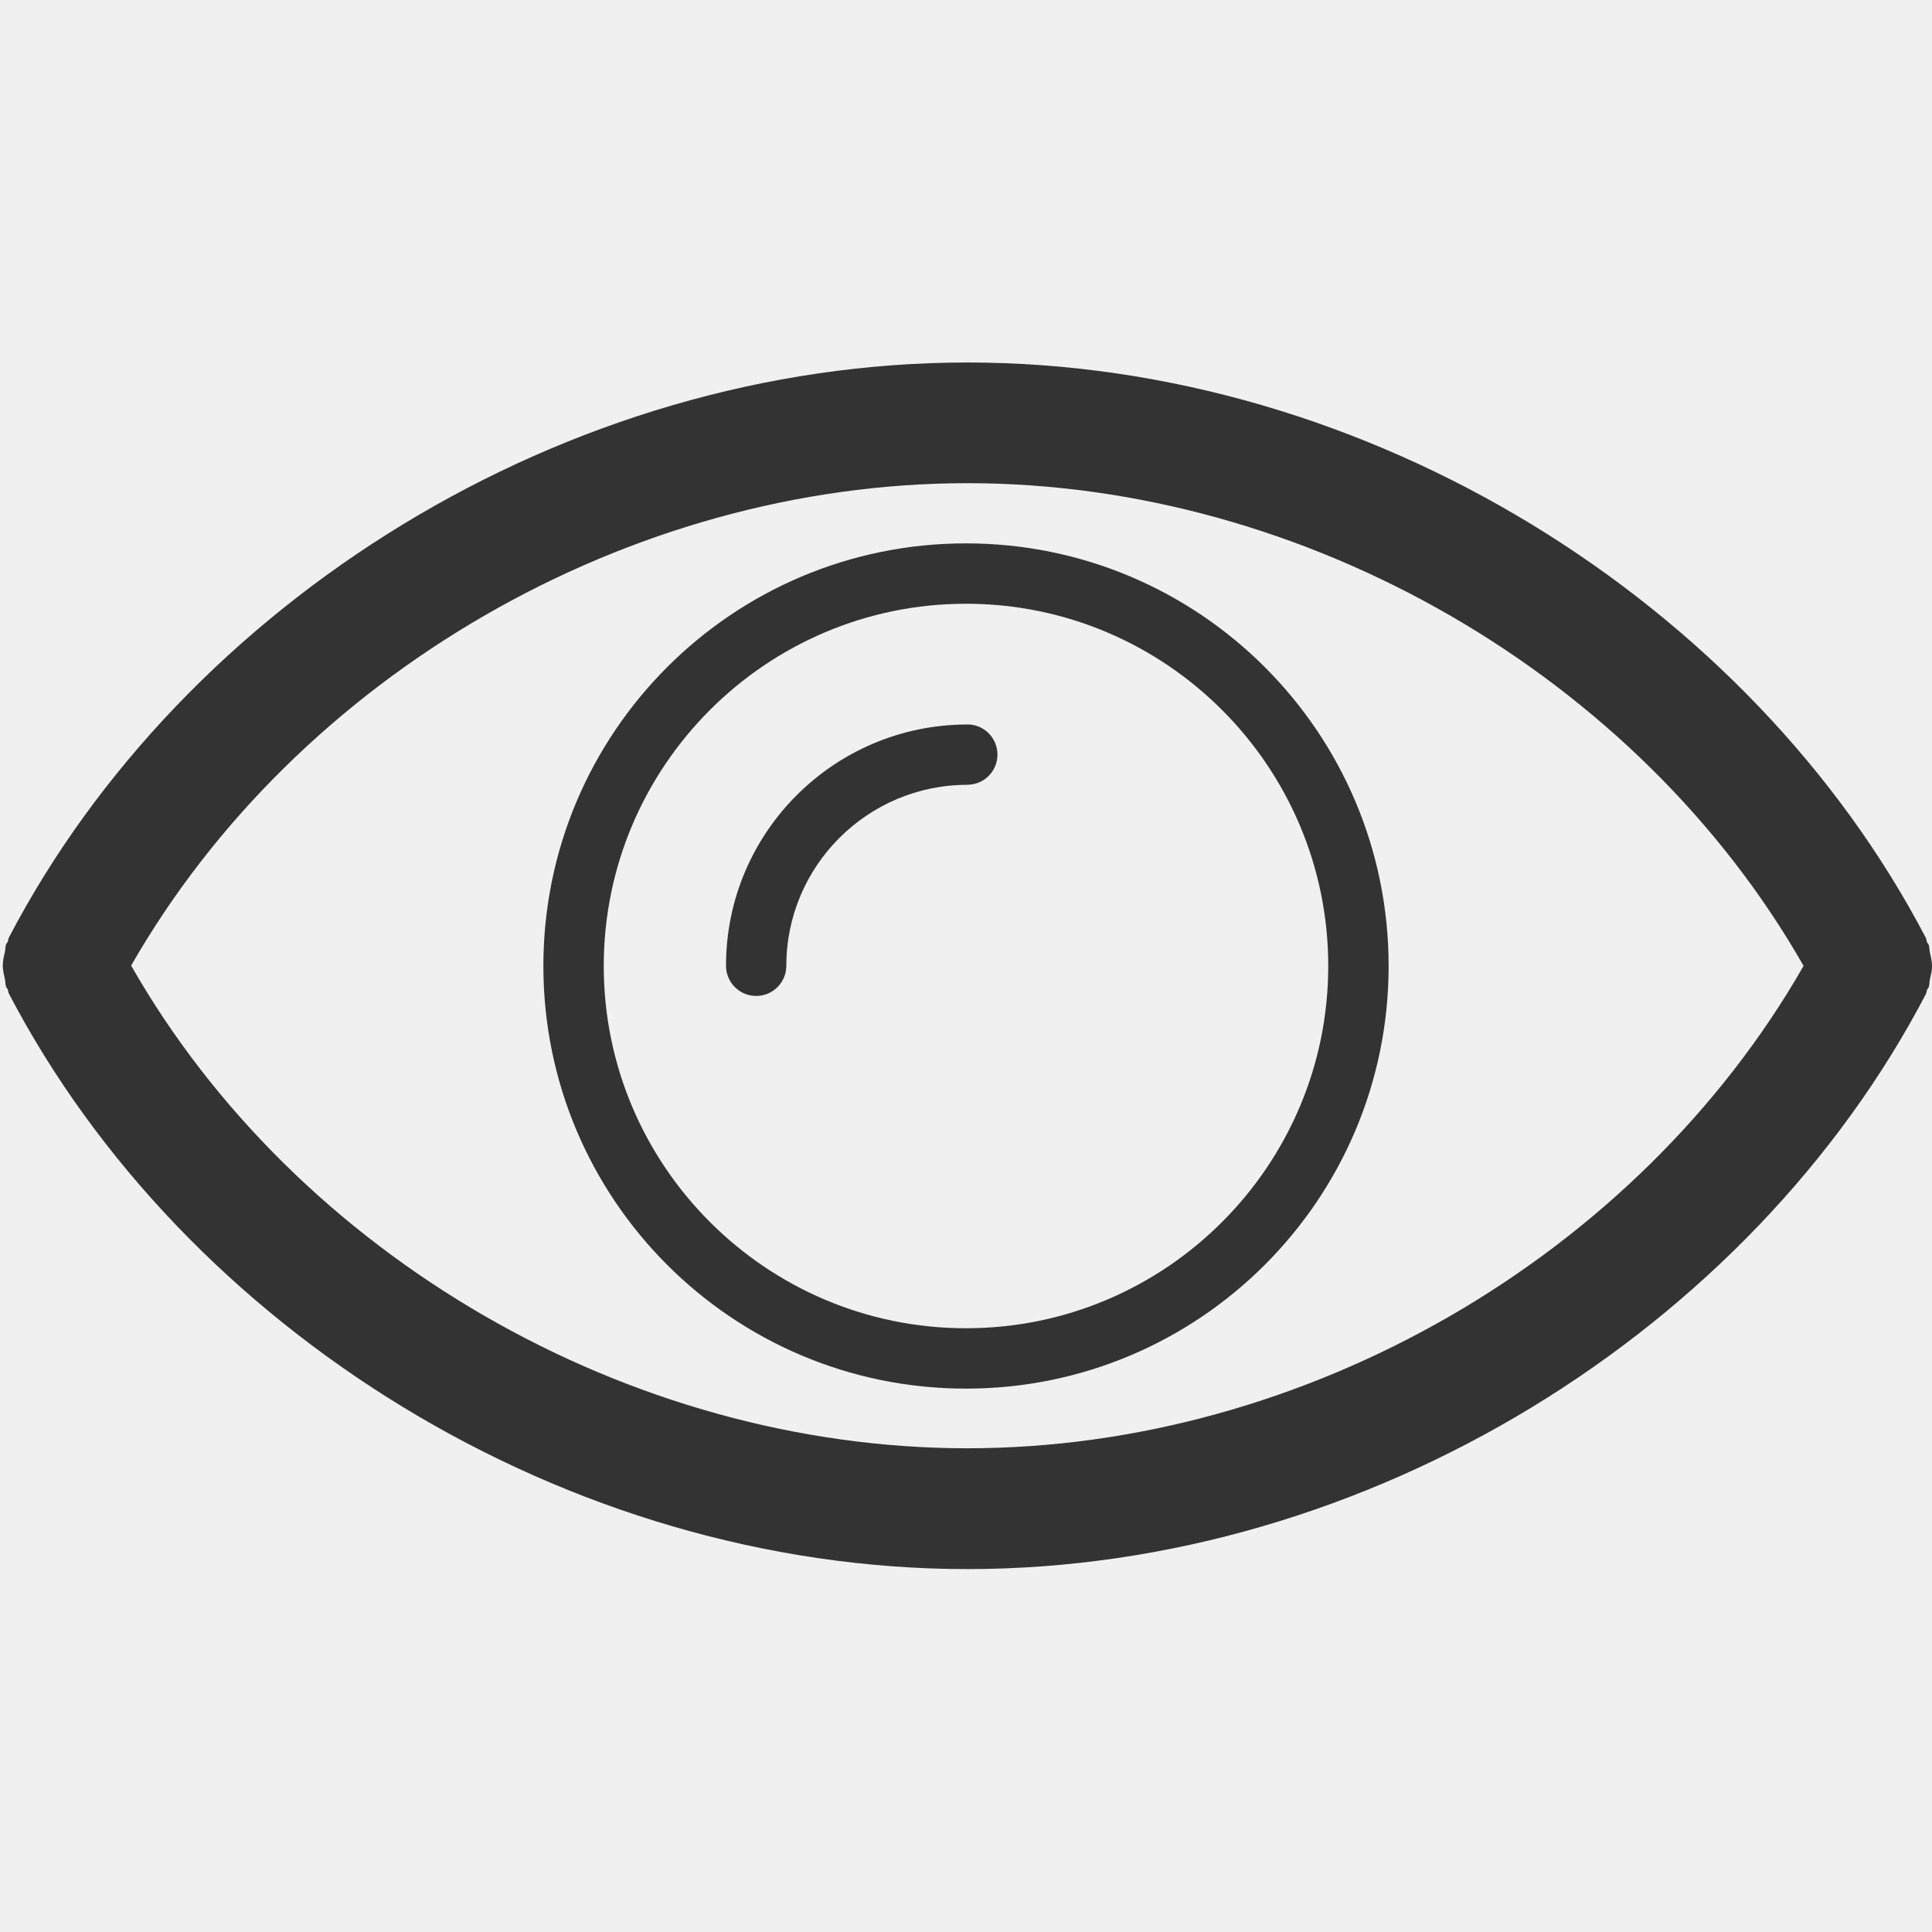
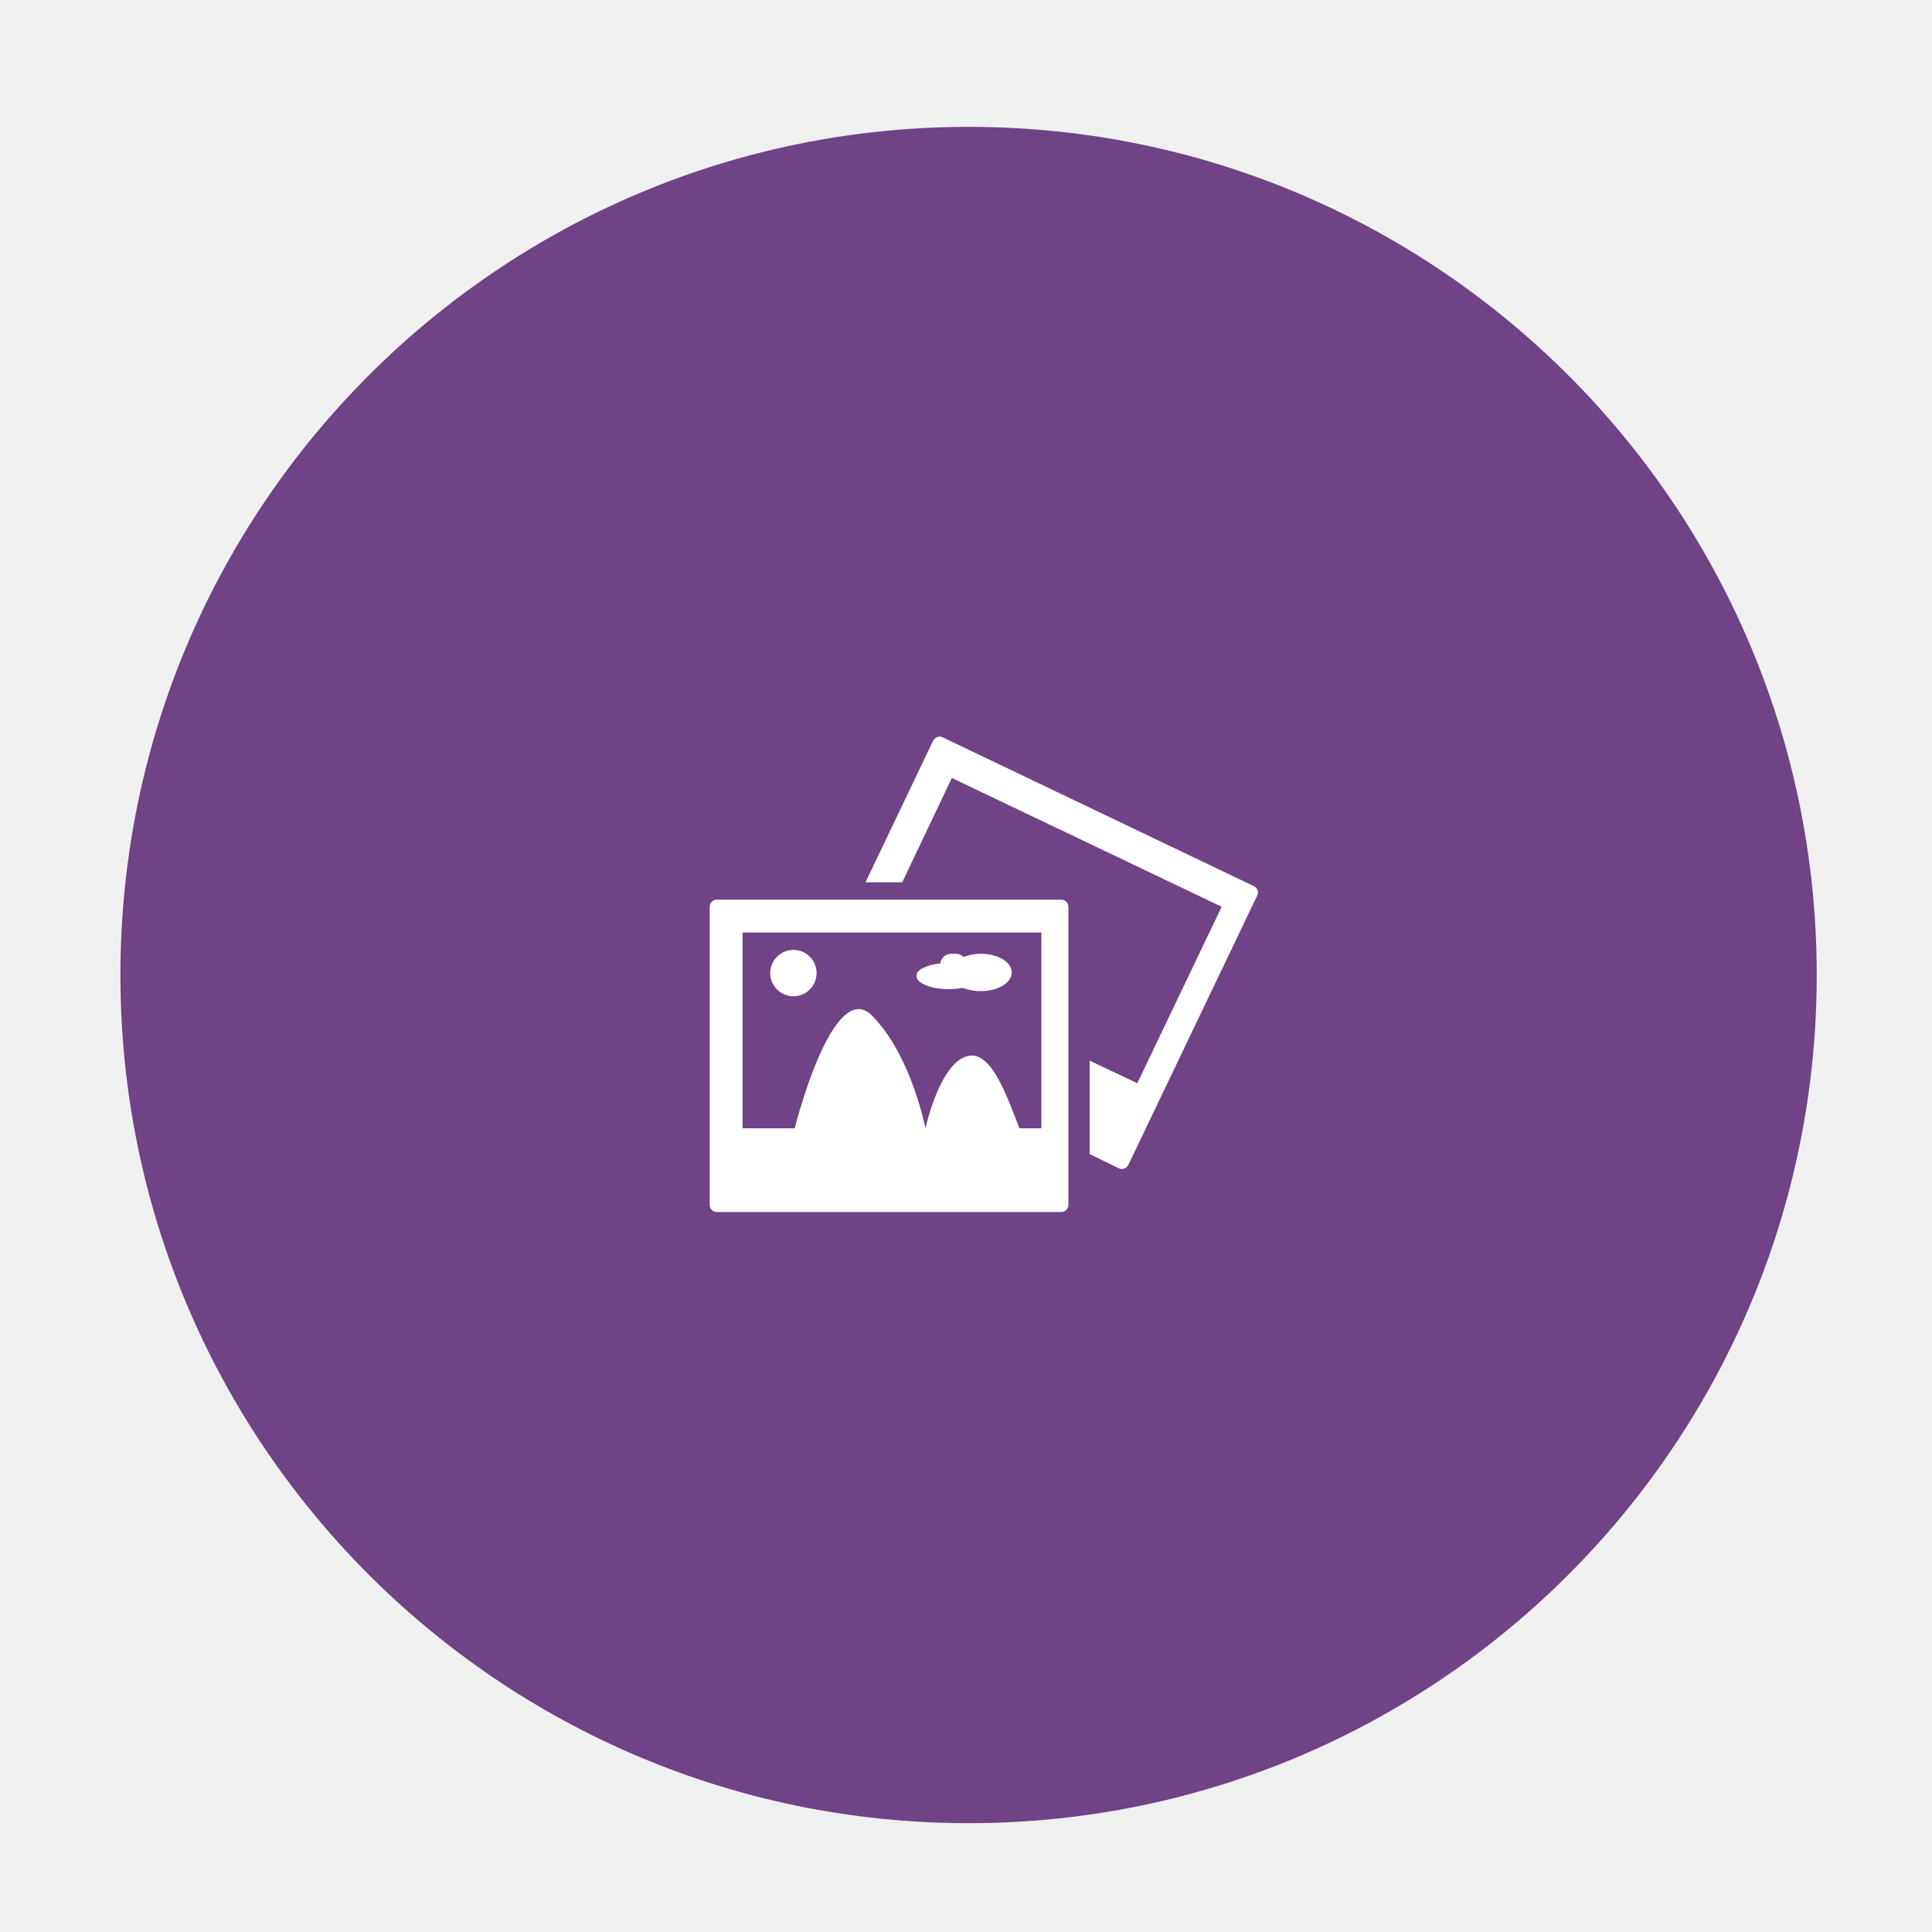
- <svg xmlns="http://www.w3.org/2000/svg" version="1.1" id="Layer_1" x="0px" y="0px" width="32px" height="32px" viewBox="0 0 32 32" enable-background="new 0 0 32 32" xml:space="preserve">
-   <g id="eye">
-     <path fill="#333333" d="M31.965,15.776c-0.01-0.042-0.004-0.087-0.02-0.128c-0.006-0.017-0.021-0.026-0.027-0.042   c-0.01-0.024-0.008-0.051-0.021-0.074c-2.9-5.551-9.213-9.528-15.873-9.528c-6.661,0-12.973,3.971-15.875,9.521   c-0.013,0.023-0.011,0.05-0.021,0.074c-0.007,0.016-0.021,0.025-0.027,0.042c-0.016,0.041-0.01,0.086-0.02,0.128   c-0.018,0.075-0.035,0.147-0.035,0.224s0.018,0.148,0.035,0.224c0.01,0.042,0.004,0.087,0.02,0.128   c0.006,0.017,0.021,0.026,0.027,0.042c0.01,0.024,0.008,0.051,0.021,0.074c2.901,5.551,9.214,9.528,15.875,9.528   c6.66,0,12.973-3.971,15.873-9.521c0.014-0.023,0.012-0.05,0.021-0.074c0.006-0.016,0.021-0.025,0.027-0.042   c0.016-0.041,0.01-0.086,0.02-0.128C31.982,16.148,32,16.076,32,16S31.982,15.851,31.965,15.776z M16.023,23.988   c-5.615,0-11.112-3.191-13.851-7.995c2.754-4.81,8.243-7.99,13.851-7.99c5.613,0,11.111,3.192,13.85,7.995   C27.119,20.809,21.631,23.988,16.023,23.988z" />
-     <path fill="#333333" d="M16.023,11.999c-0.002,0-0.004,0.001-0.006,0.001c-2.205,0.004-3.992,1.791-3.992,3.996   c0,0.276,0.224,0.5,0.5,0.5c0.275,0,0.499-0.224,0.499-0.5c0-1.652,1.345-2.997,2.999-2.997v-0.001   c0.275,0,0.498-0.224,0.498-0.499C16.521,12.222,16.299,11.999,16.023,11.999z" />
-     <path fill="#333333" d="M16,9c-3.867,0-7,3.134-7,7c0,3.866,3.134,7,7,7c3.865,0,7-3.135,7-7C23,12.133,19.865,9,16,9z M16,22   c-3.309,0-6-2.691-6-6c0-3.309,2.691-6,6-6c3.309,0,6,2.691,6,6C22,19.309,19.309,22,16,22z" />
+ <svg xmlns="http://www.w3.org/2000/svg" version="1.1" id="Layer_1" x="0px" y="0px" viewBox="0 0 300 300" enable-background="new 0 0 300 300" xml:space="preserve">
+   <circle fill="#704286" cx="150.4" cy="151.4" r="131.7" />
+   <g>
+     <path fill="#FFFFFF" d="M194.7,137.6l-48.3-23.1c-0.6-0.3-1.2,0-1.5,0.5l-10.5,22h5.7l7.7-16.2l41.9,20l-13.1,27.4l-7.4-3.5v14.5   l4.5,2.2c0.6,0.3,1.2,0,1.5-0.5l20-41.8C195.5,138.6,195.3,137.9,194.7,137.6z" />
+     <path fill="#FFFFFF" d="M164.8,139.7h-53.5c-0.6,0-1.1,0.5-1.1,1.1v46.3c0,0.6,0.5,1.1,1.1,1.1h53.5c0.6,0,1.1-0.5,1.1-1.1v-46.3   C165.9,140.2,165.4,139.7,164.8,139.7z M161.7,175.2h-3.4c-2-5.1-4.4-12.2-8.1-11.2c-4.3,1.1-6.5,11.2-6.5,11.2s-2.2-11.4-8.3-17.5   c-6.1-6.1-12,17.5-12,17.5h-8.1v-30.4h46.4V175.2z" />
  </g>
+   <circle fill="#FFFFFF" cx="123.2" cy="151.1" r="3.6" />
+   <path fill="#FFFFFF" d="M147.3,153.6c0.8,0,1.6-0.1,2.2-0.2c0.8,0.3,1.7,0.5,2.8,0.5c2.7,0,4.8-1.3,4.8-2.9c0-1.6-2.1-2.9-4.8-2.9  c-1,0-1.9,0.2-2.7,0.5c-0.3-0.3-0.7-0.5-1.2-0.5h-0.7c-0.9,0-1.6,0.7-1.7,1.5c-2.1,0.2-3.7,1-3.7,1.9  C142.3,152.7,144.6,153.6,147.3,153.6z" />
</svg>
